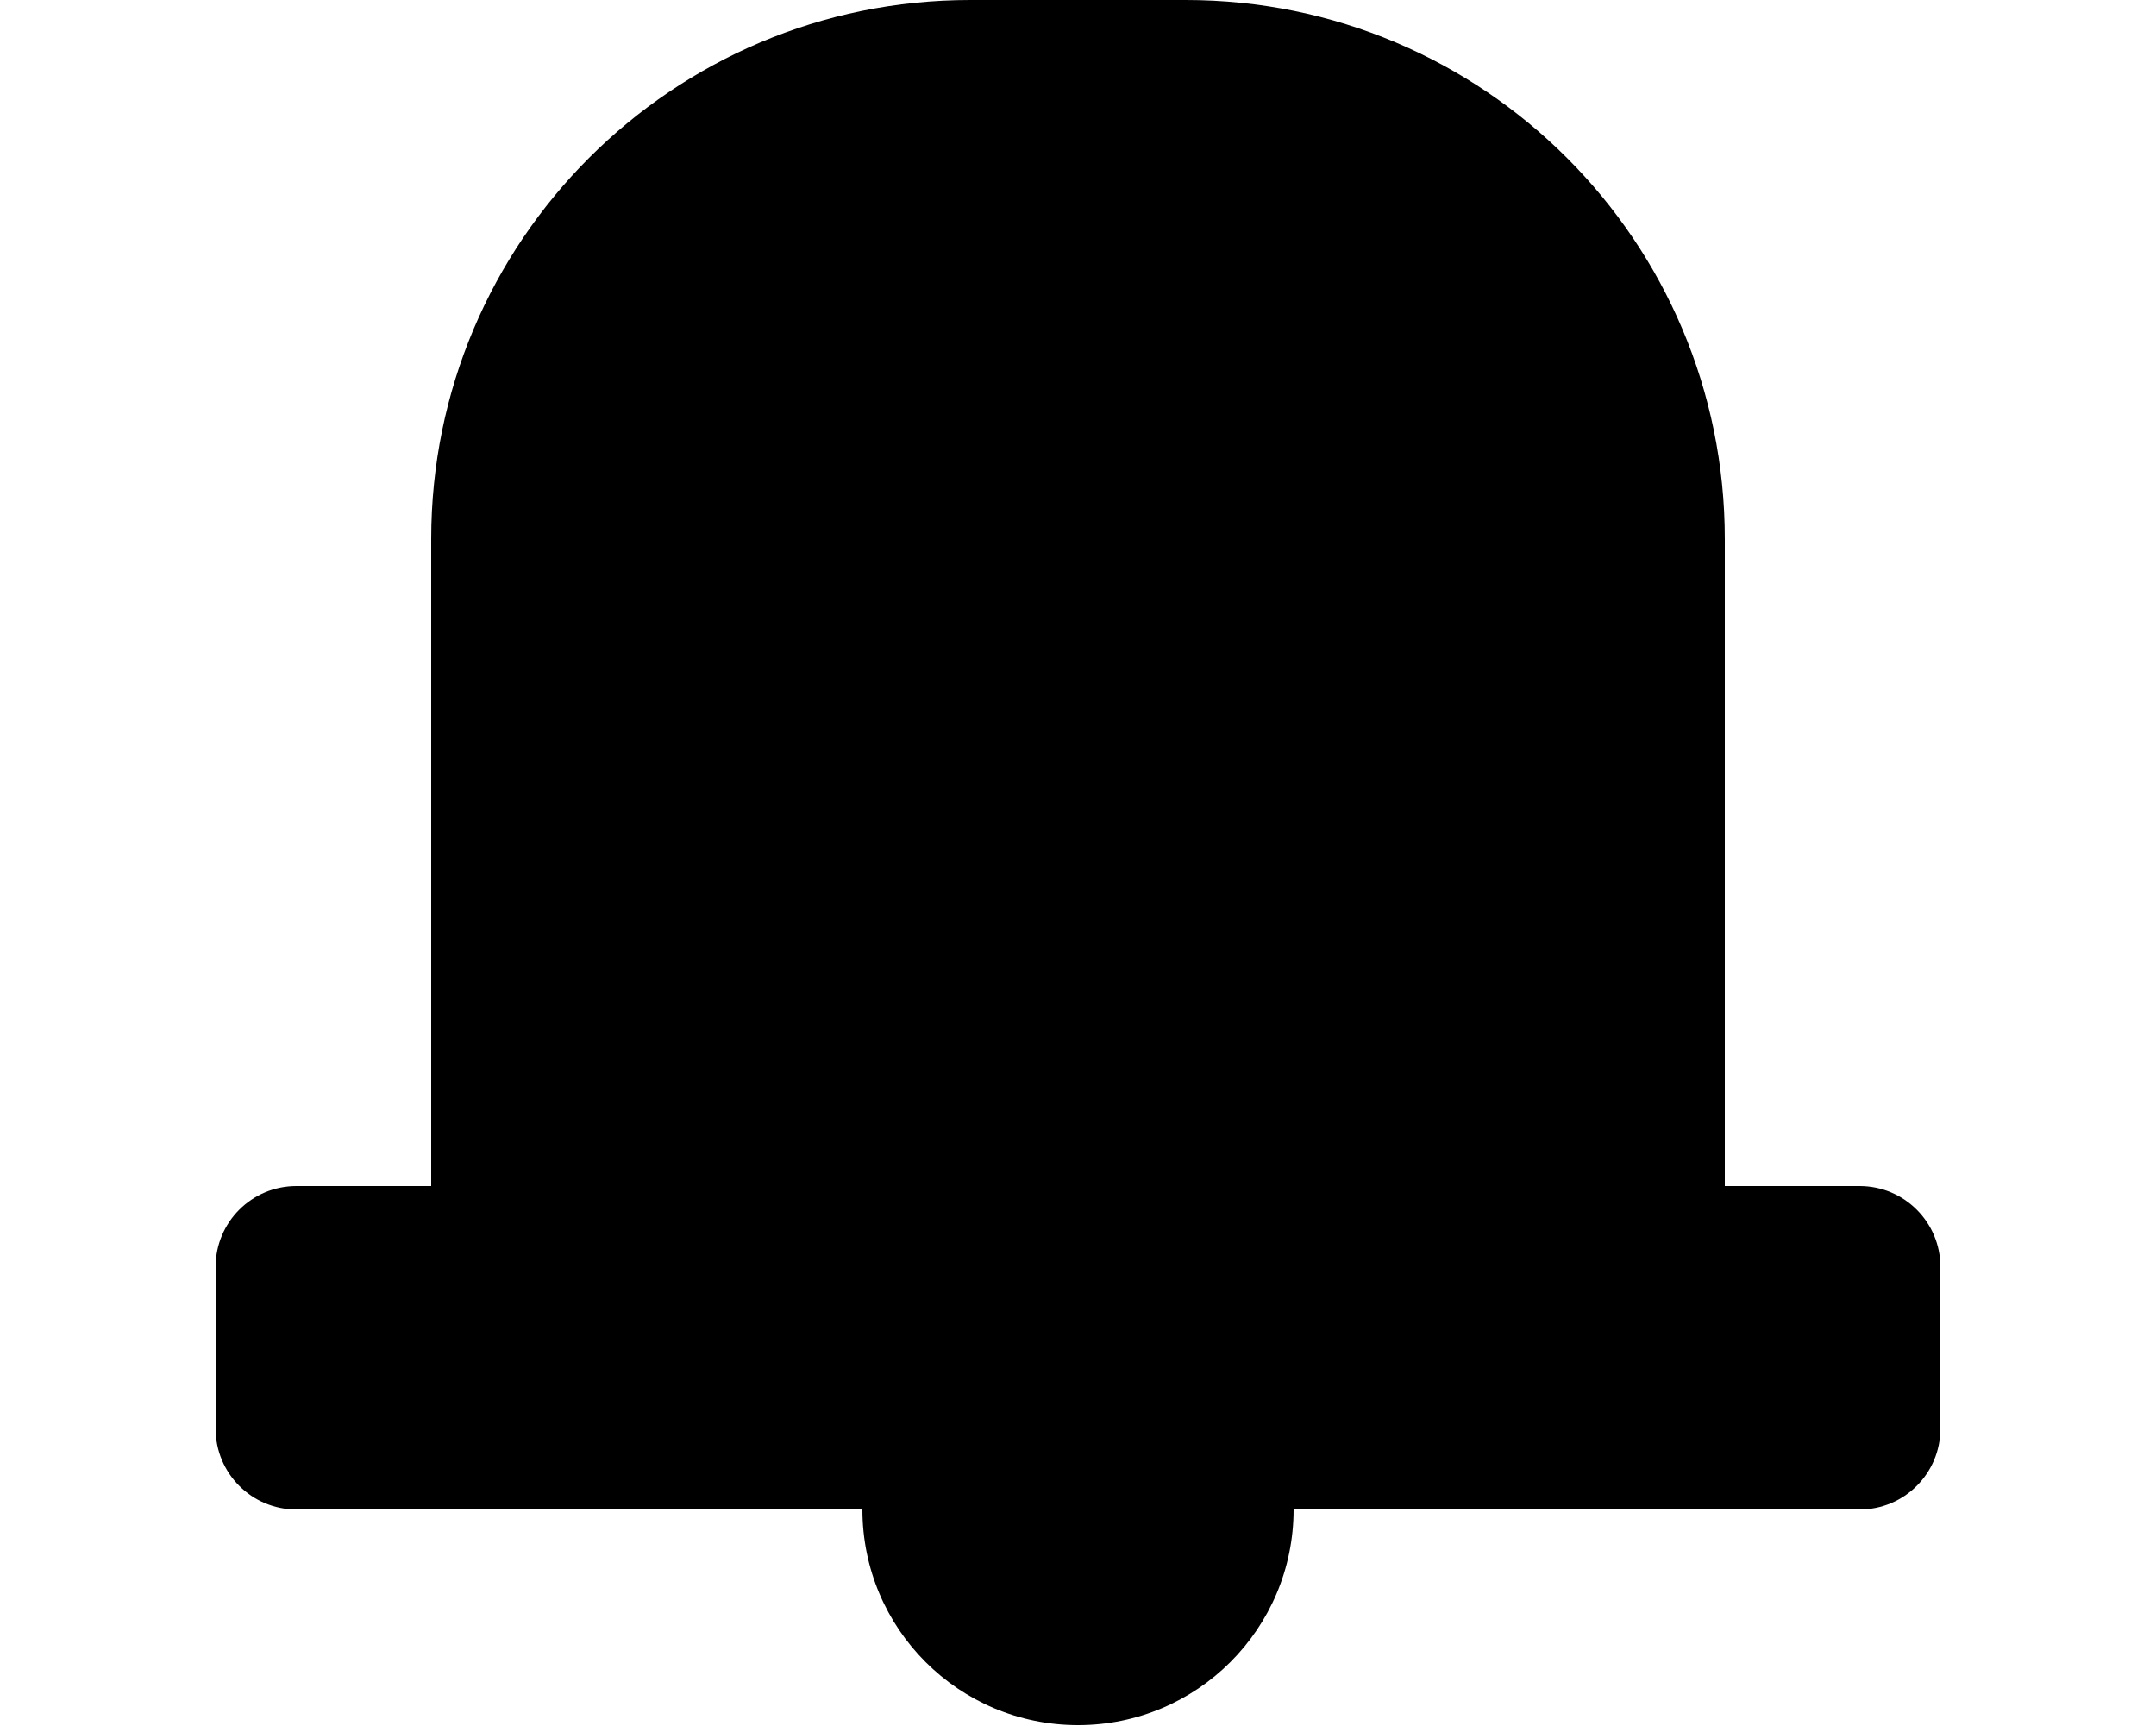
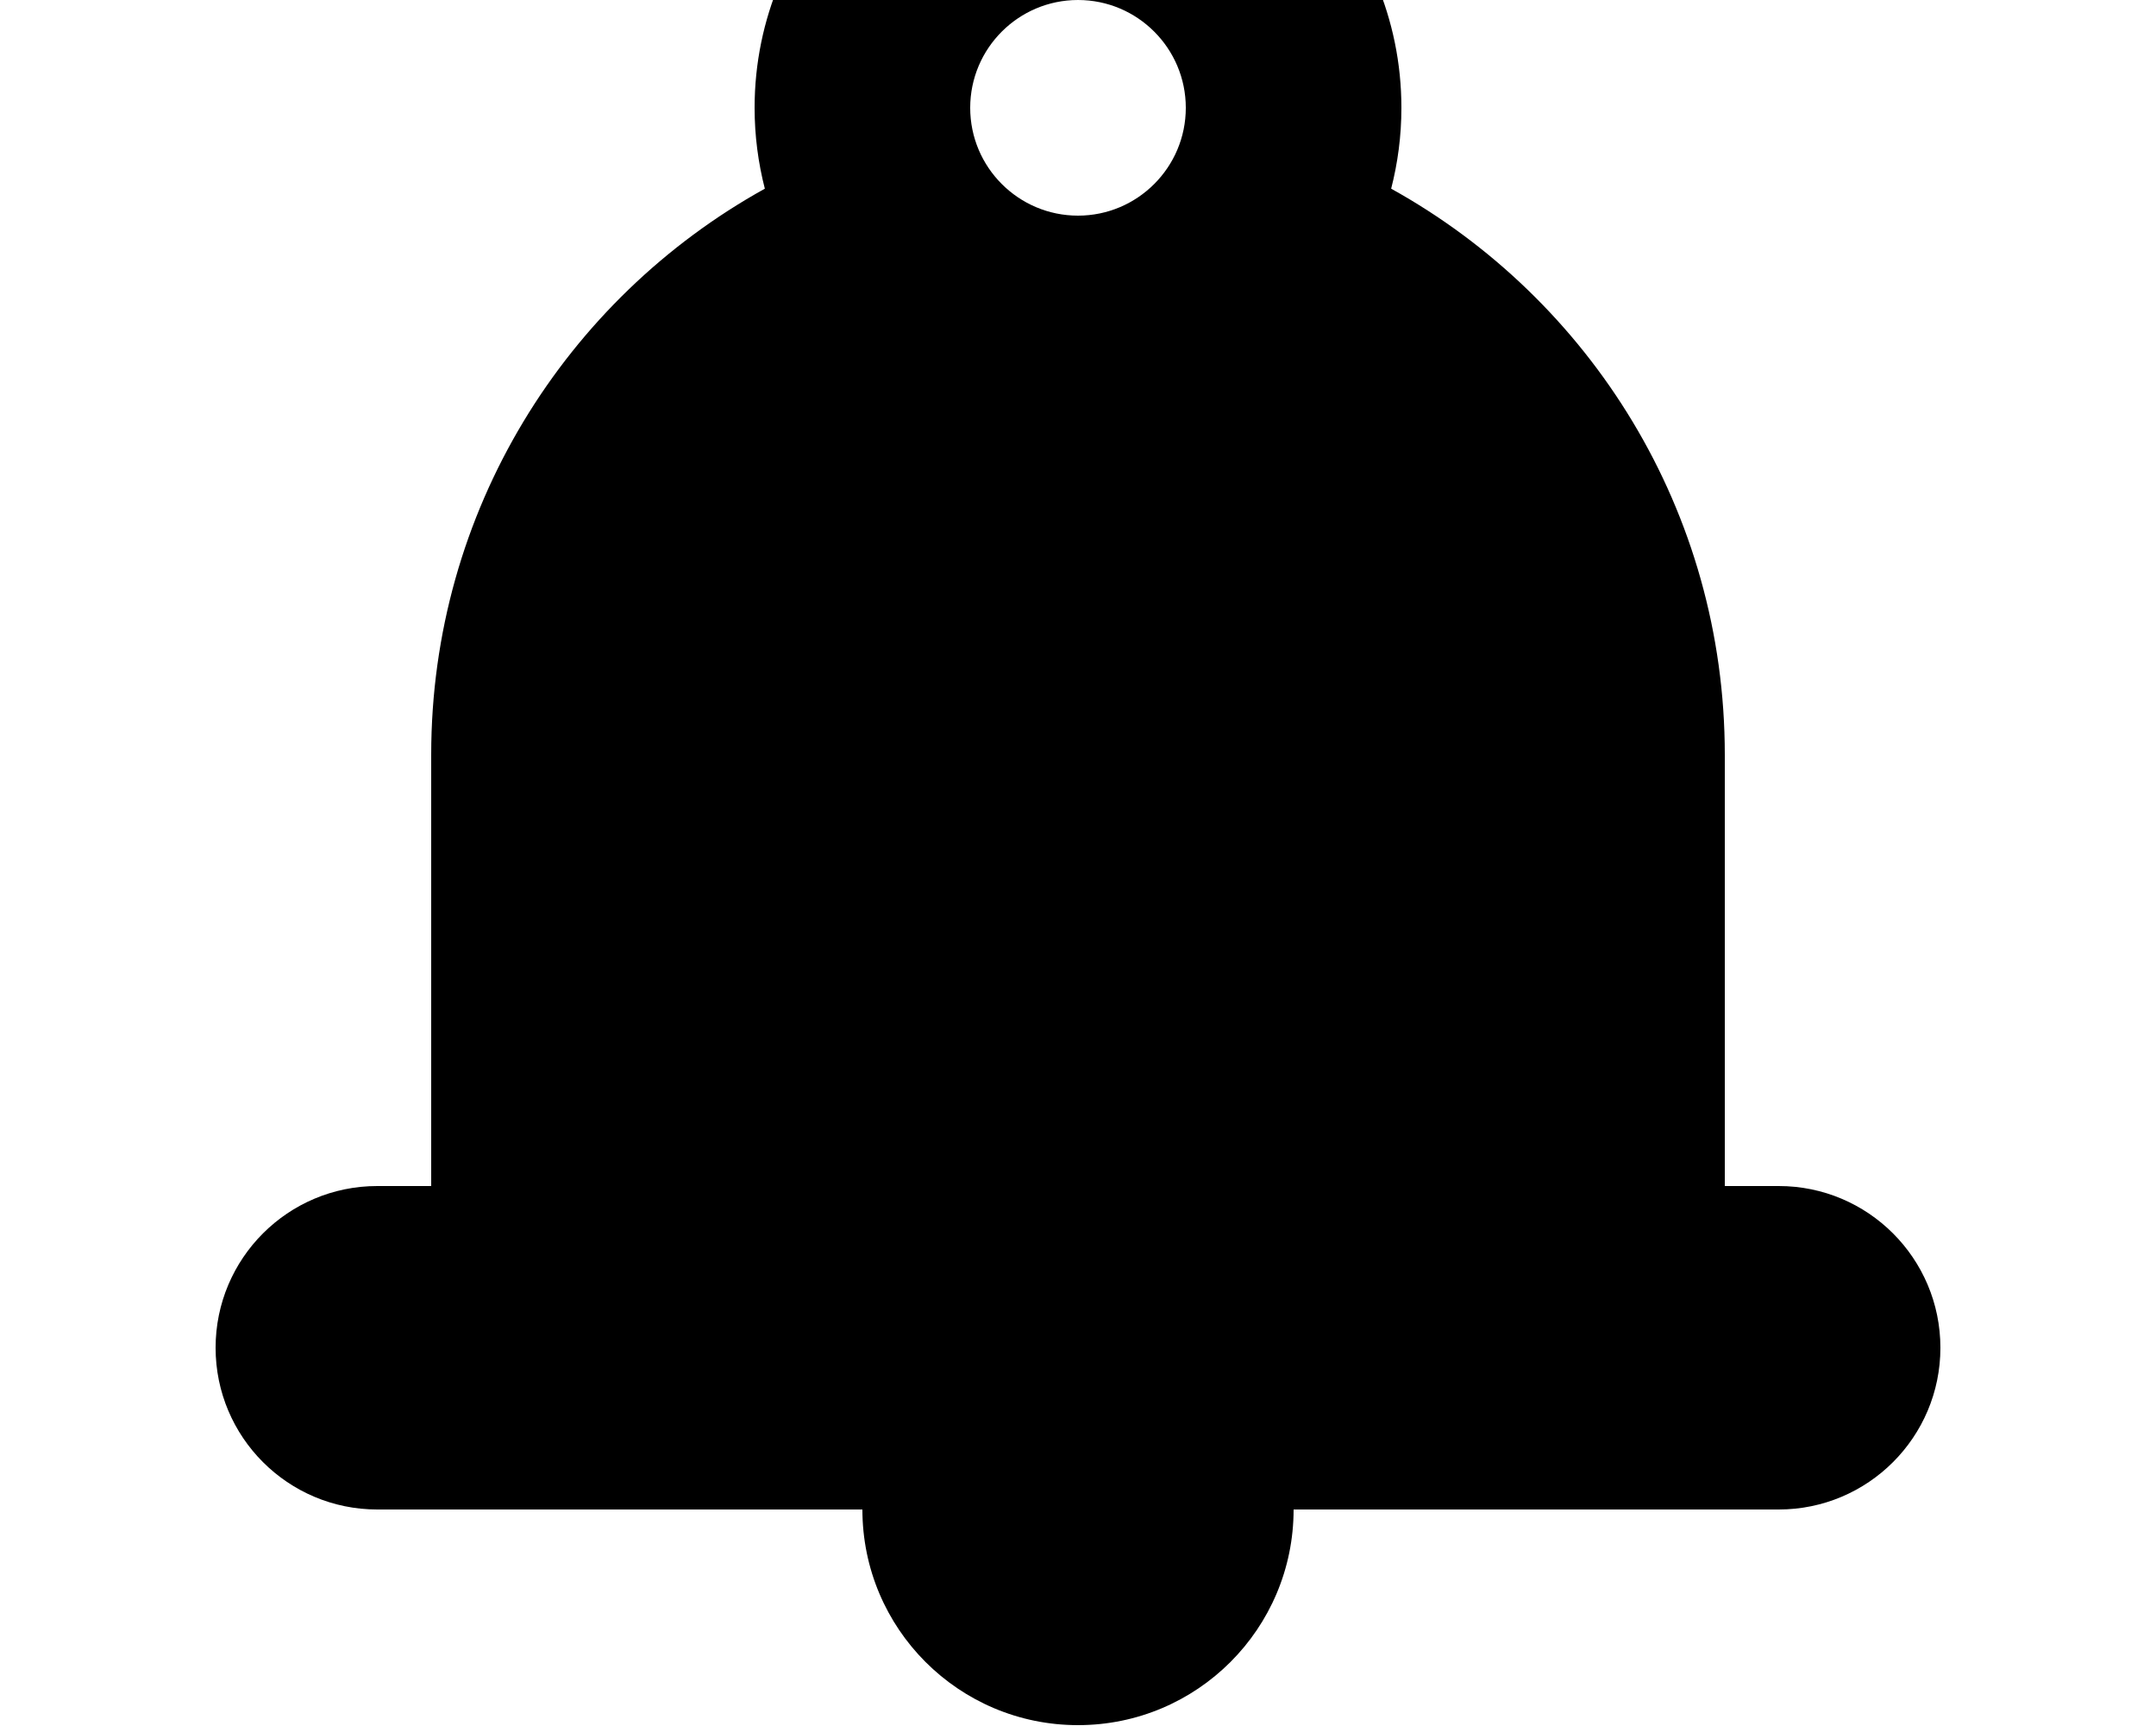
<svg xmlns="http://www.w3.org/2000/svg" version="1.1" x="0px" y="0px" viewBox="0 0 1200 960" enable-background="new 0 0 1200 960" xml:space="preserve">
+   <g id="tint">
+ </g>
  <g id="dribbble">
</g>
  <g id="globe">
</g>
  <g id="github">
</g>
  <g id="facebook">
</g>
  <g id="twitter">
</g>
  <g id="skype">
</g>
  <g id="phone">
</g>
  <g id="mail">
</g>
  <g id="liferay-logo-2">
</g>
  <g id="menu-content">
</g>
  <g id="streams">
</g>
  <g id="balloon-topic">
</g>
  <g id="groups">
</g>
  <g id="persons">
</g>
  <g id="house">
</g>
  <g id="liferay-logo">
</g>
  <g id="eye">
</g>
  <g id="confirm">
</g>
  <g id="send">
</g>
  <g id="back">
</g>
  <g id="cancel_1_">
</g>
  <g id="plus">
</g>
  <g id="bullhorn">
</g>
  <g id="link">
</g>
  <g id="pen">
</g>
  <g id="bell">
-     <path d="M1080,705v90c0,24.9-20.1,45-45,45H720c0,66.3-53.7,120-120,120s-120-53.7-120-120H165c-24.9,0-45-20.1-45-45v-90   c0-24.9,20.1-45,45-45h75V300C240,134.3,374.3,0,540,0v-60c0-33.1,26.9-60,60-60l0,0c33.1,0,60,26.9,60,60V0   c165.7,0,300,134.3,300,300v360h75C1059.9,660,1080,680.1,1080,705z" />
+     <path d="M990,660h-30V420c0-135.6-74.9-253.6-185.7-315c3.7-14.4,5.7-29.4,5.7-45c0-99.4-80.6-180-180-180S420-39.4,420,60   c0,15.5,2,30.6,5.7,45C314.9,166.4,240,284.4,240,420v240h-30c-49.7,0-90,40.3-90,90l0,0c0,49.7,40.3,90,90,90h270   c0,66.3,53.7,120,120,120s120-53.7,120-120h270c49.7,0,90-40.3,90-90l0,0C1080,700.3,1039.7,660,990,660z M600,0   c33.1,0,60,26.9,60,60s-26.9,60-60,60s-60-26.9-60-60S566.9,0,600,0z" />
  </g>
  <g id="magnifier">
</g>
  <g id="menu">
</g>
  <g id="ellipsis">
</g>
  <g id="balloon-comment">
</g>
  <g id="heart-fill">
</g>
  <g id="heart">
</g>
  <g id="camera">
</g>
  <g id="subscribe">
</g>
  <g id="star">
</g>
  <g id="guides">
</g>
</svg>
